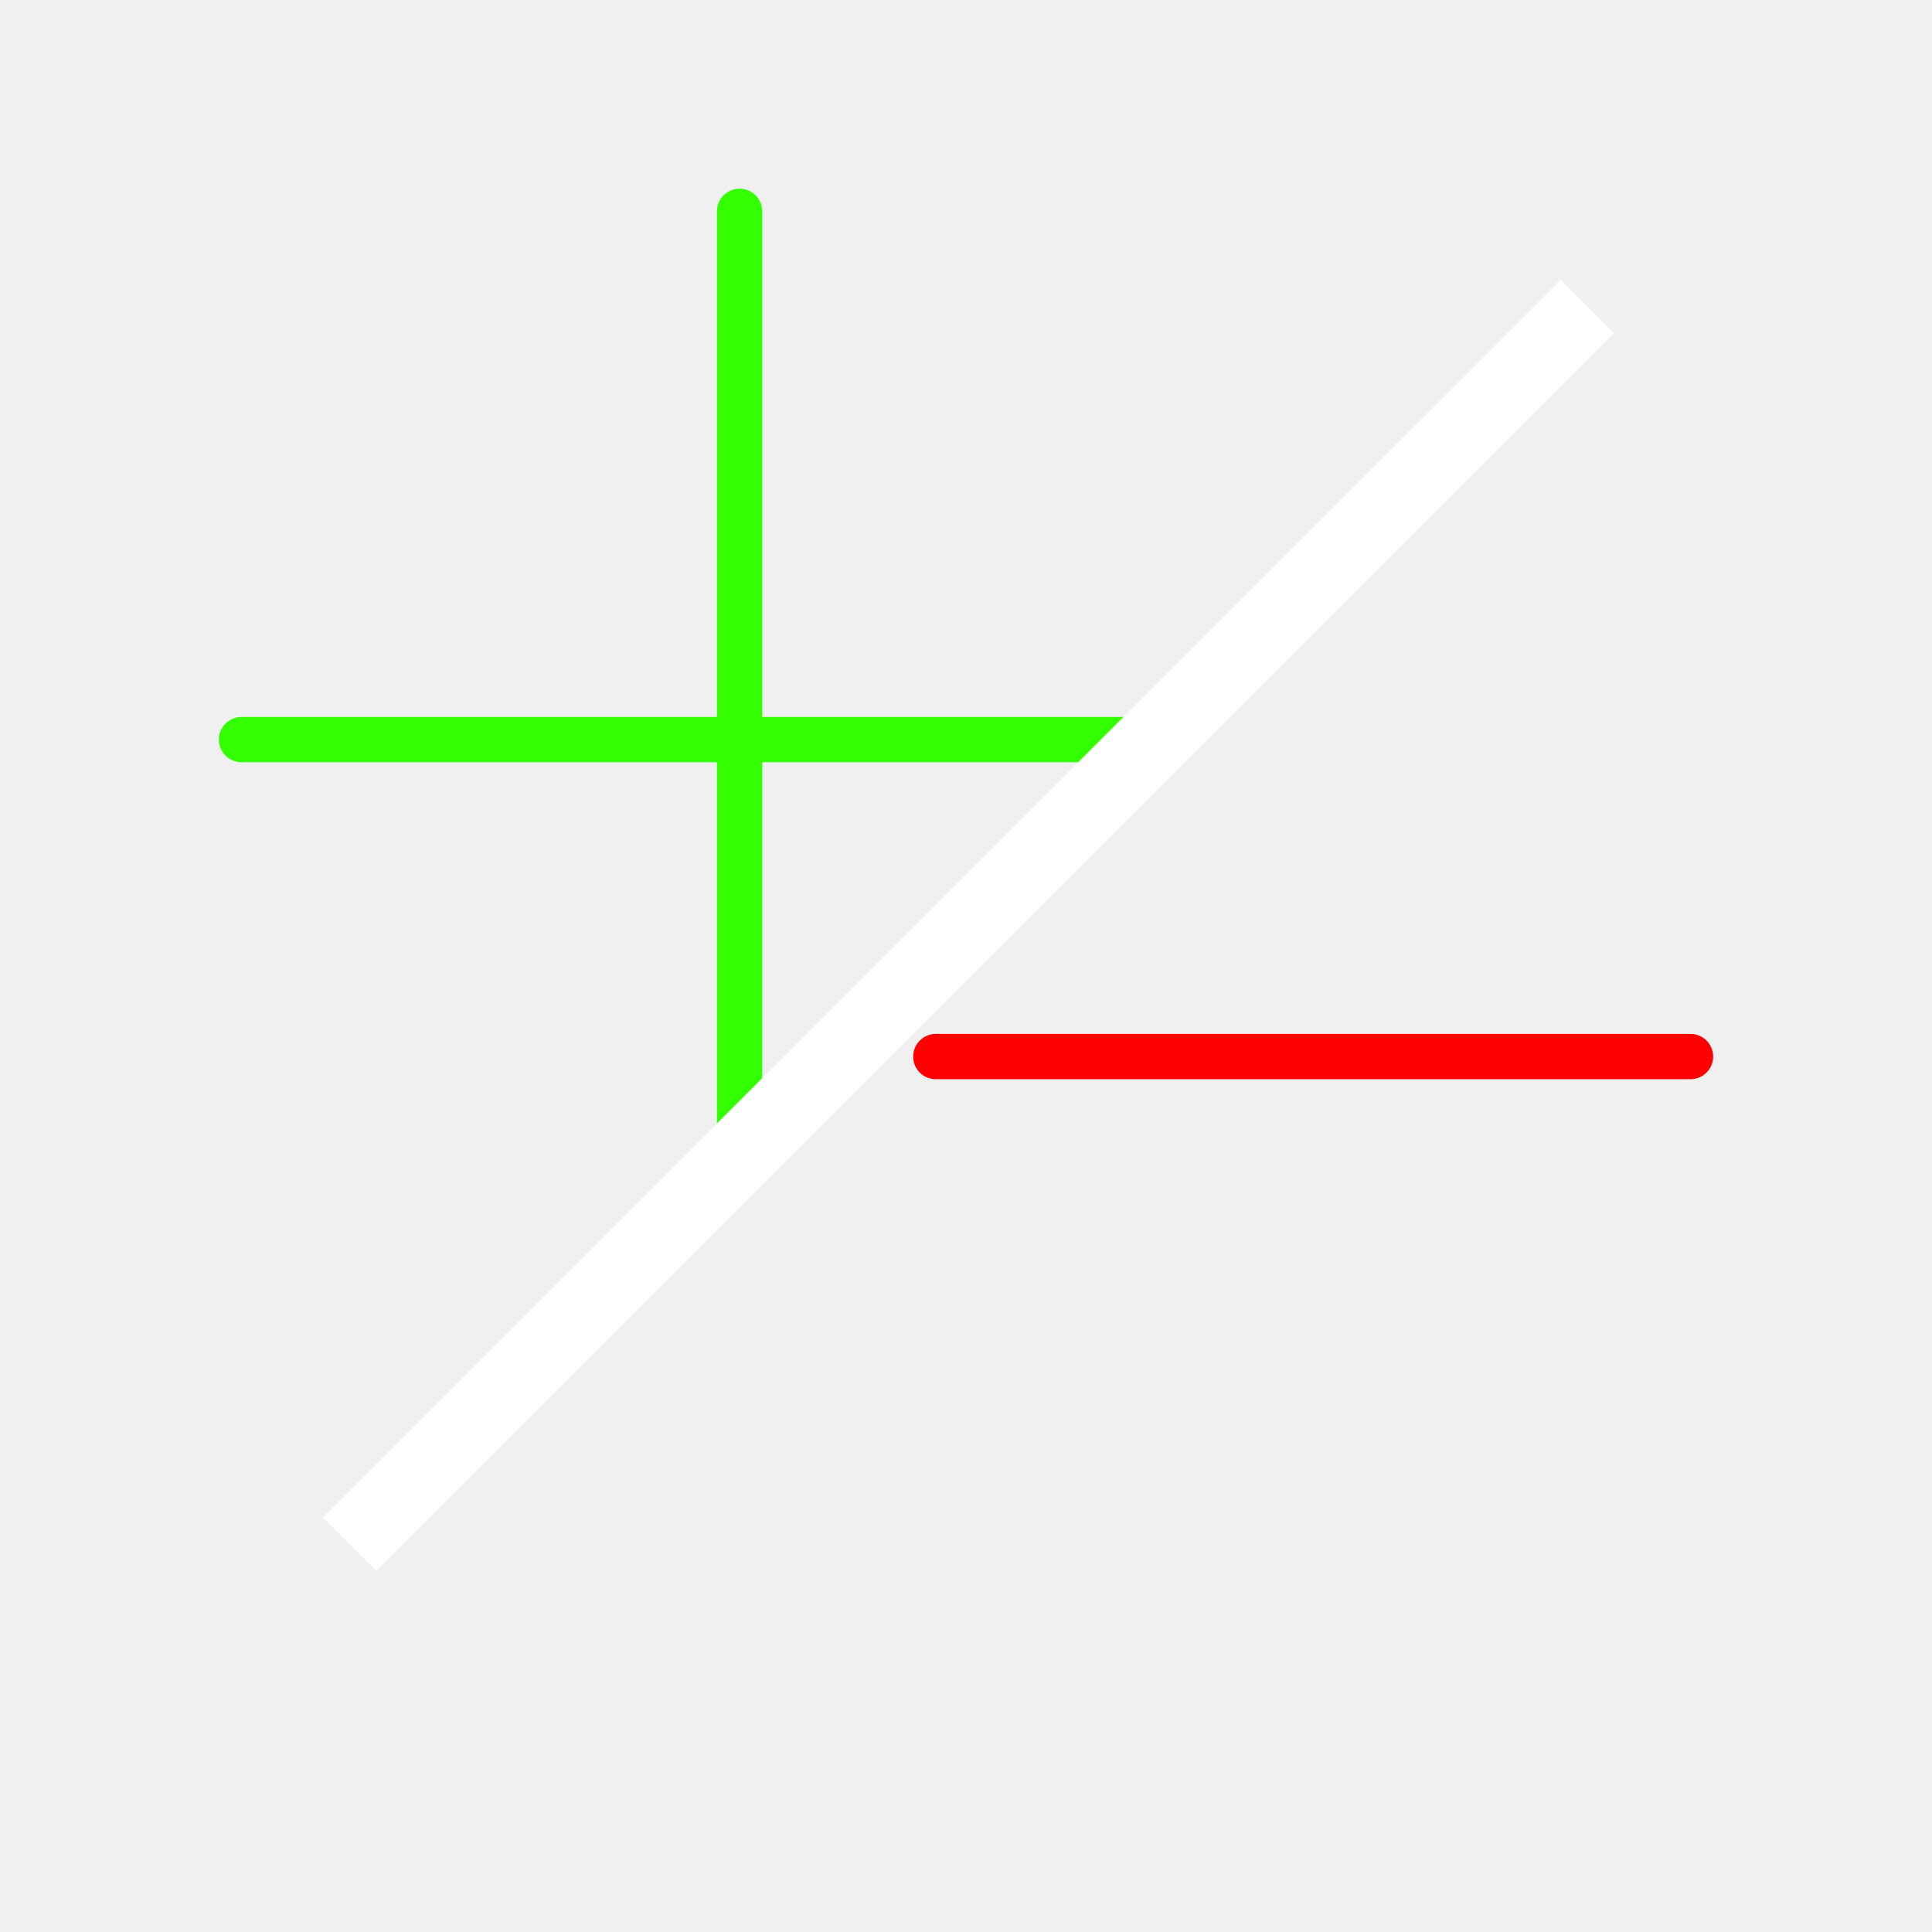
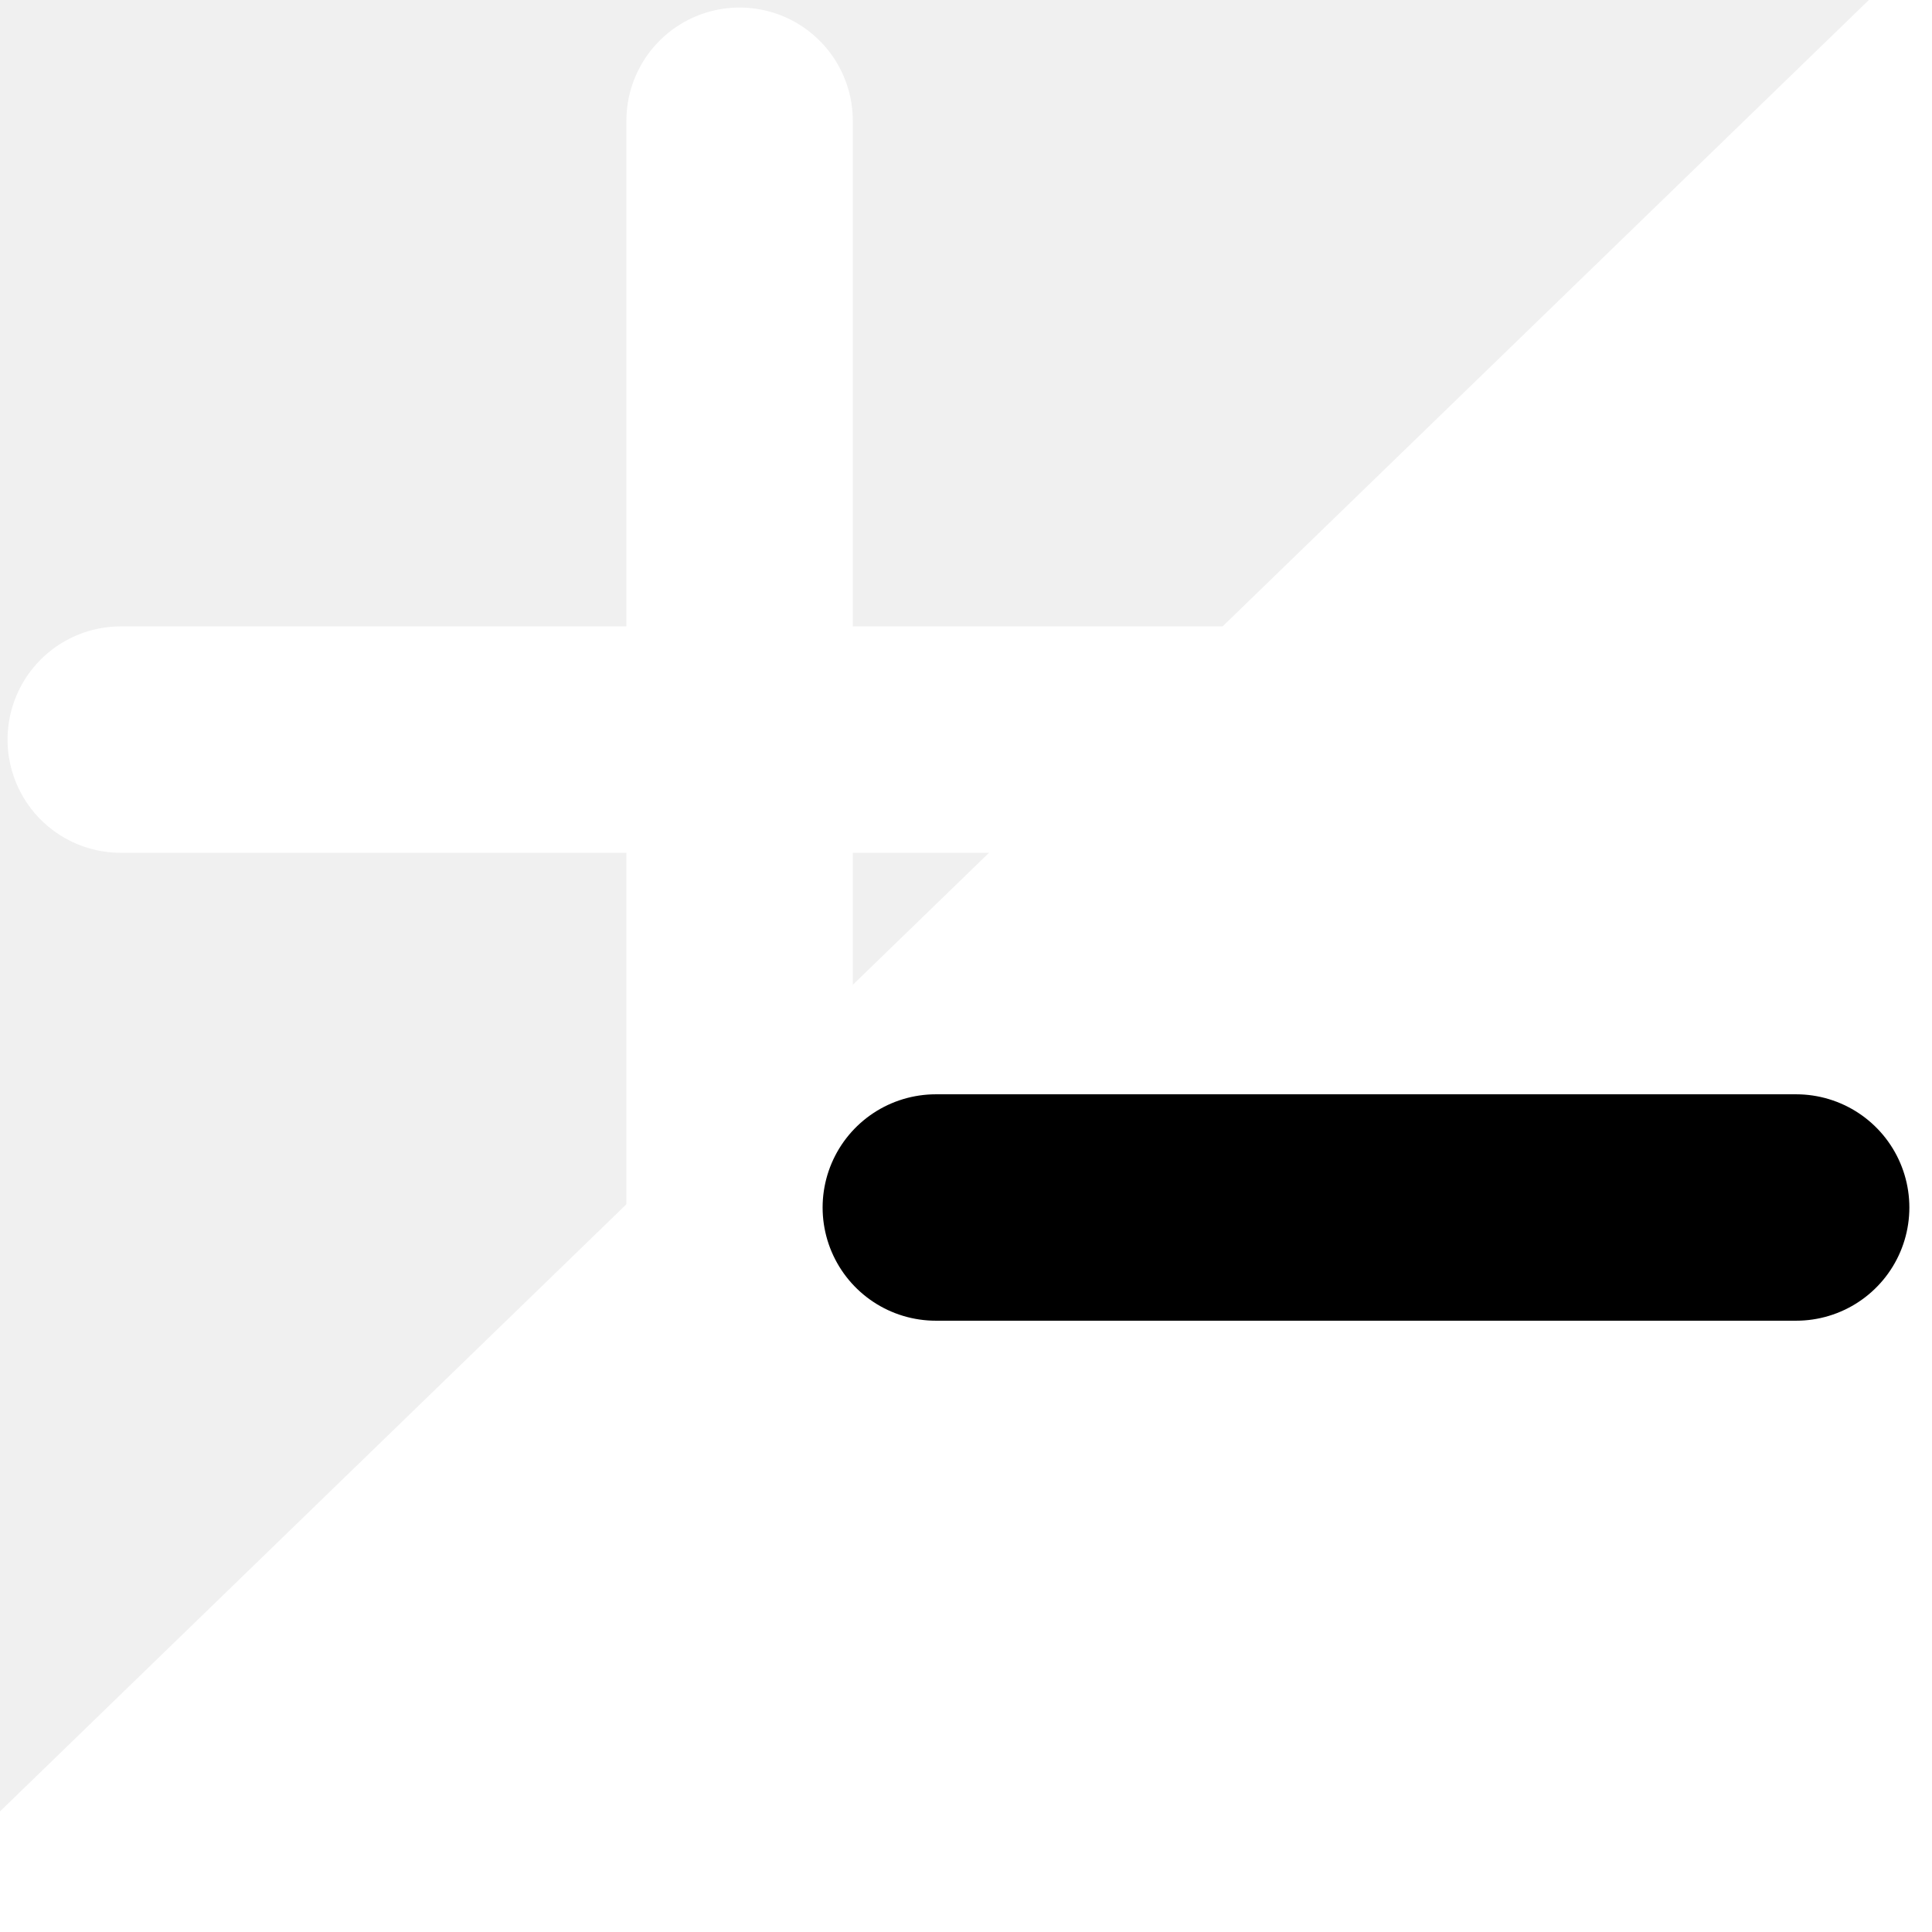
<svg xmlns="http://www.w3.org/2000/svg" width="128" height="128" viewBox="0 0 128 128" fill="none">
-   <path d="M16 49H77" stroke="#33FF00" stroke-width="3" stroke-linecap="round" />
-   <path d="M49 76L49 14" stroke="#33FF00" stroke-width="3" stroke-linecap="round" />
-   <path d="M62 70H112" stroke="#FF0000" stroke-width="3" stroke-linecap="round" />
-   <line x1="24.926" y1="100.538" x2="103.391" y2="22.074" stroke="white" stroke-width="5" stroke-linecap="square" />
+   <g clip-path="url(#clip0_115_3)">
+     <path d="M-1 124.5L127.5 -1L144.5 -16L156.5 152L-4 157.5L-1 124.5Z" fill="white" />
+     <line x1="0.908" y1="122.612" x2="127.465" y2="-0.055" stroke="white" stroke-width="5" stroke-linecap="square" />
+     <path d="M8 49L83 49" stroke="white" stroke-width="15" stroke-linecap="round" />
+     <path d="M49 80L49 8" stroke="white" stroke-width="15" stroke-linecap="round" />
+     <g style="mix-blend-mode:difference">
+       <path d="M62 80L119 80" stroke="white" stroke-width="15" stroke-linecap="round" />
+     </g>
+   </g>
+   <defs>
+     <clipPath id="clip0_115_3">
+       <rect width="128" height="128" fill="white" />
+     </clipPath>
+   </defs>
</svg>
